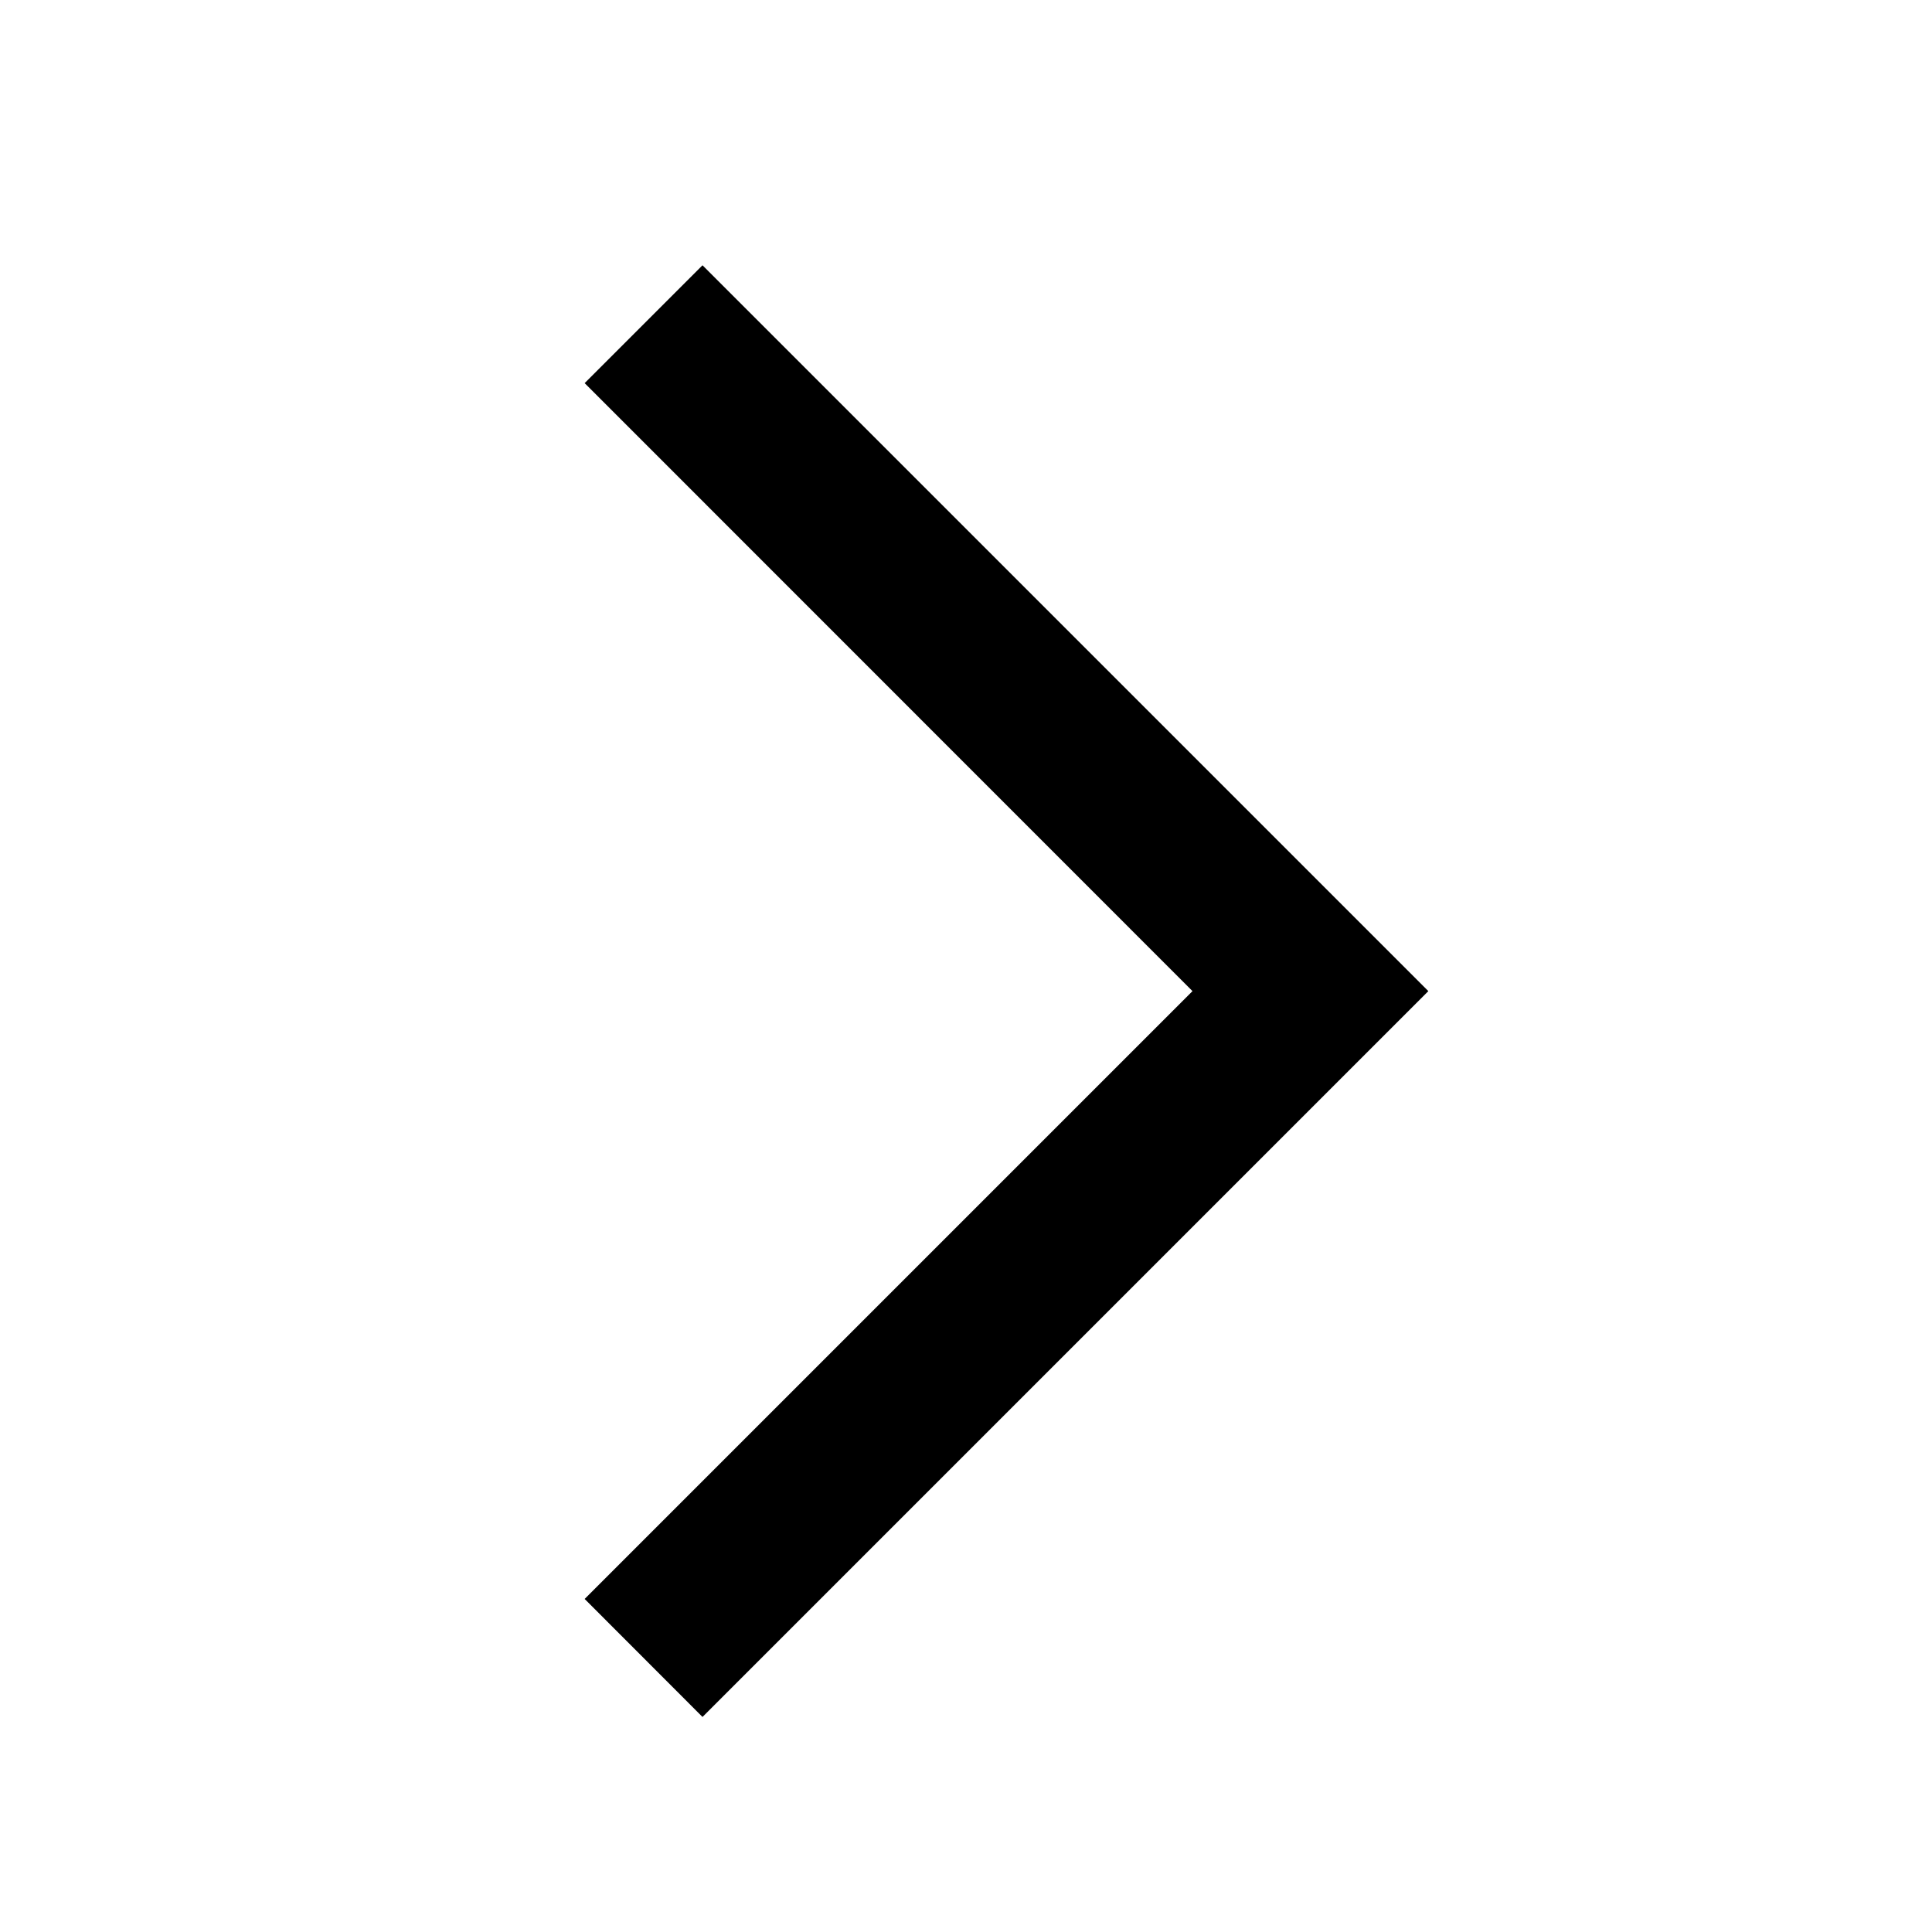
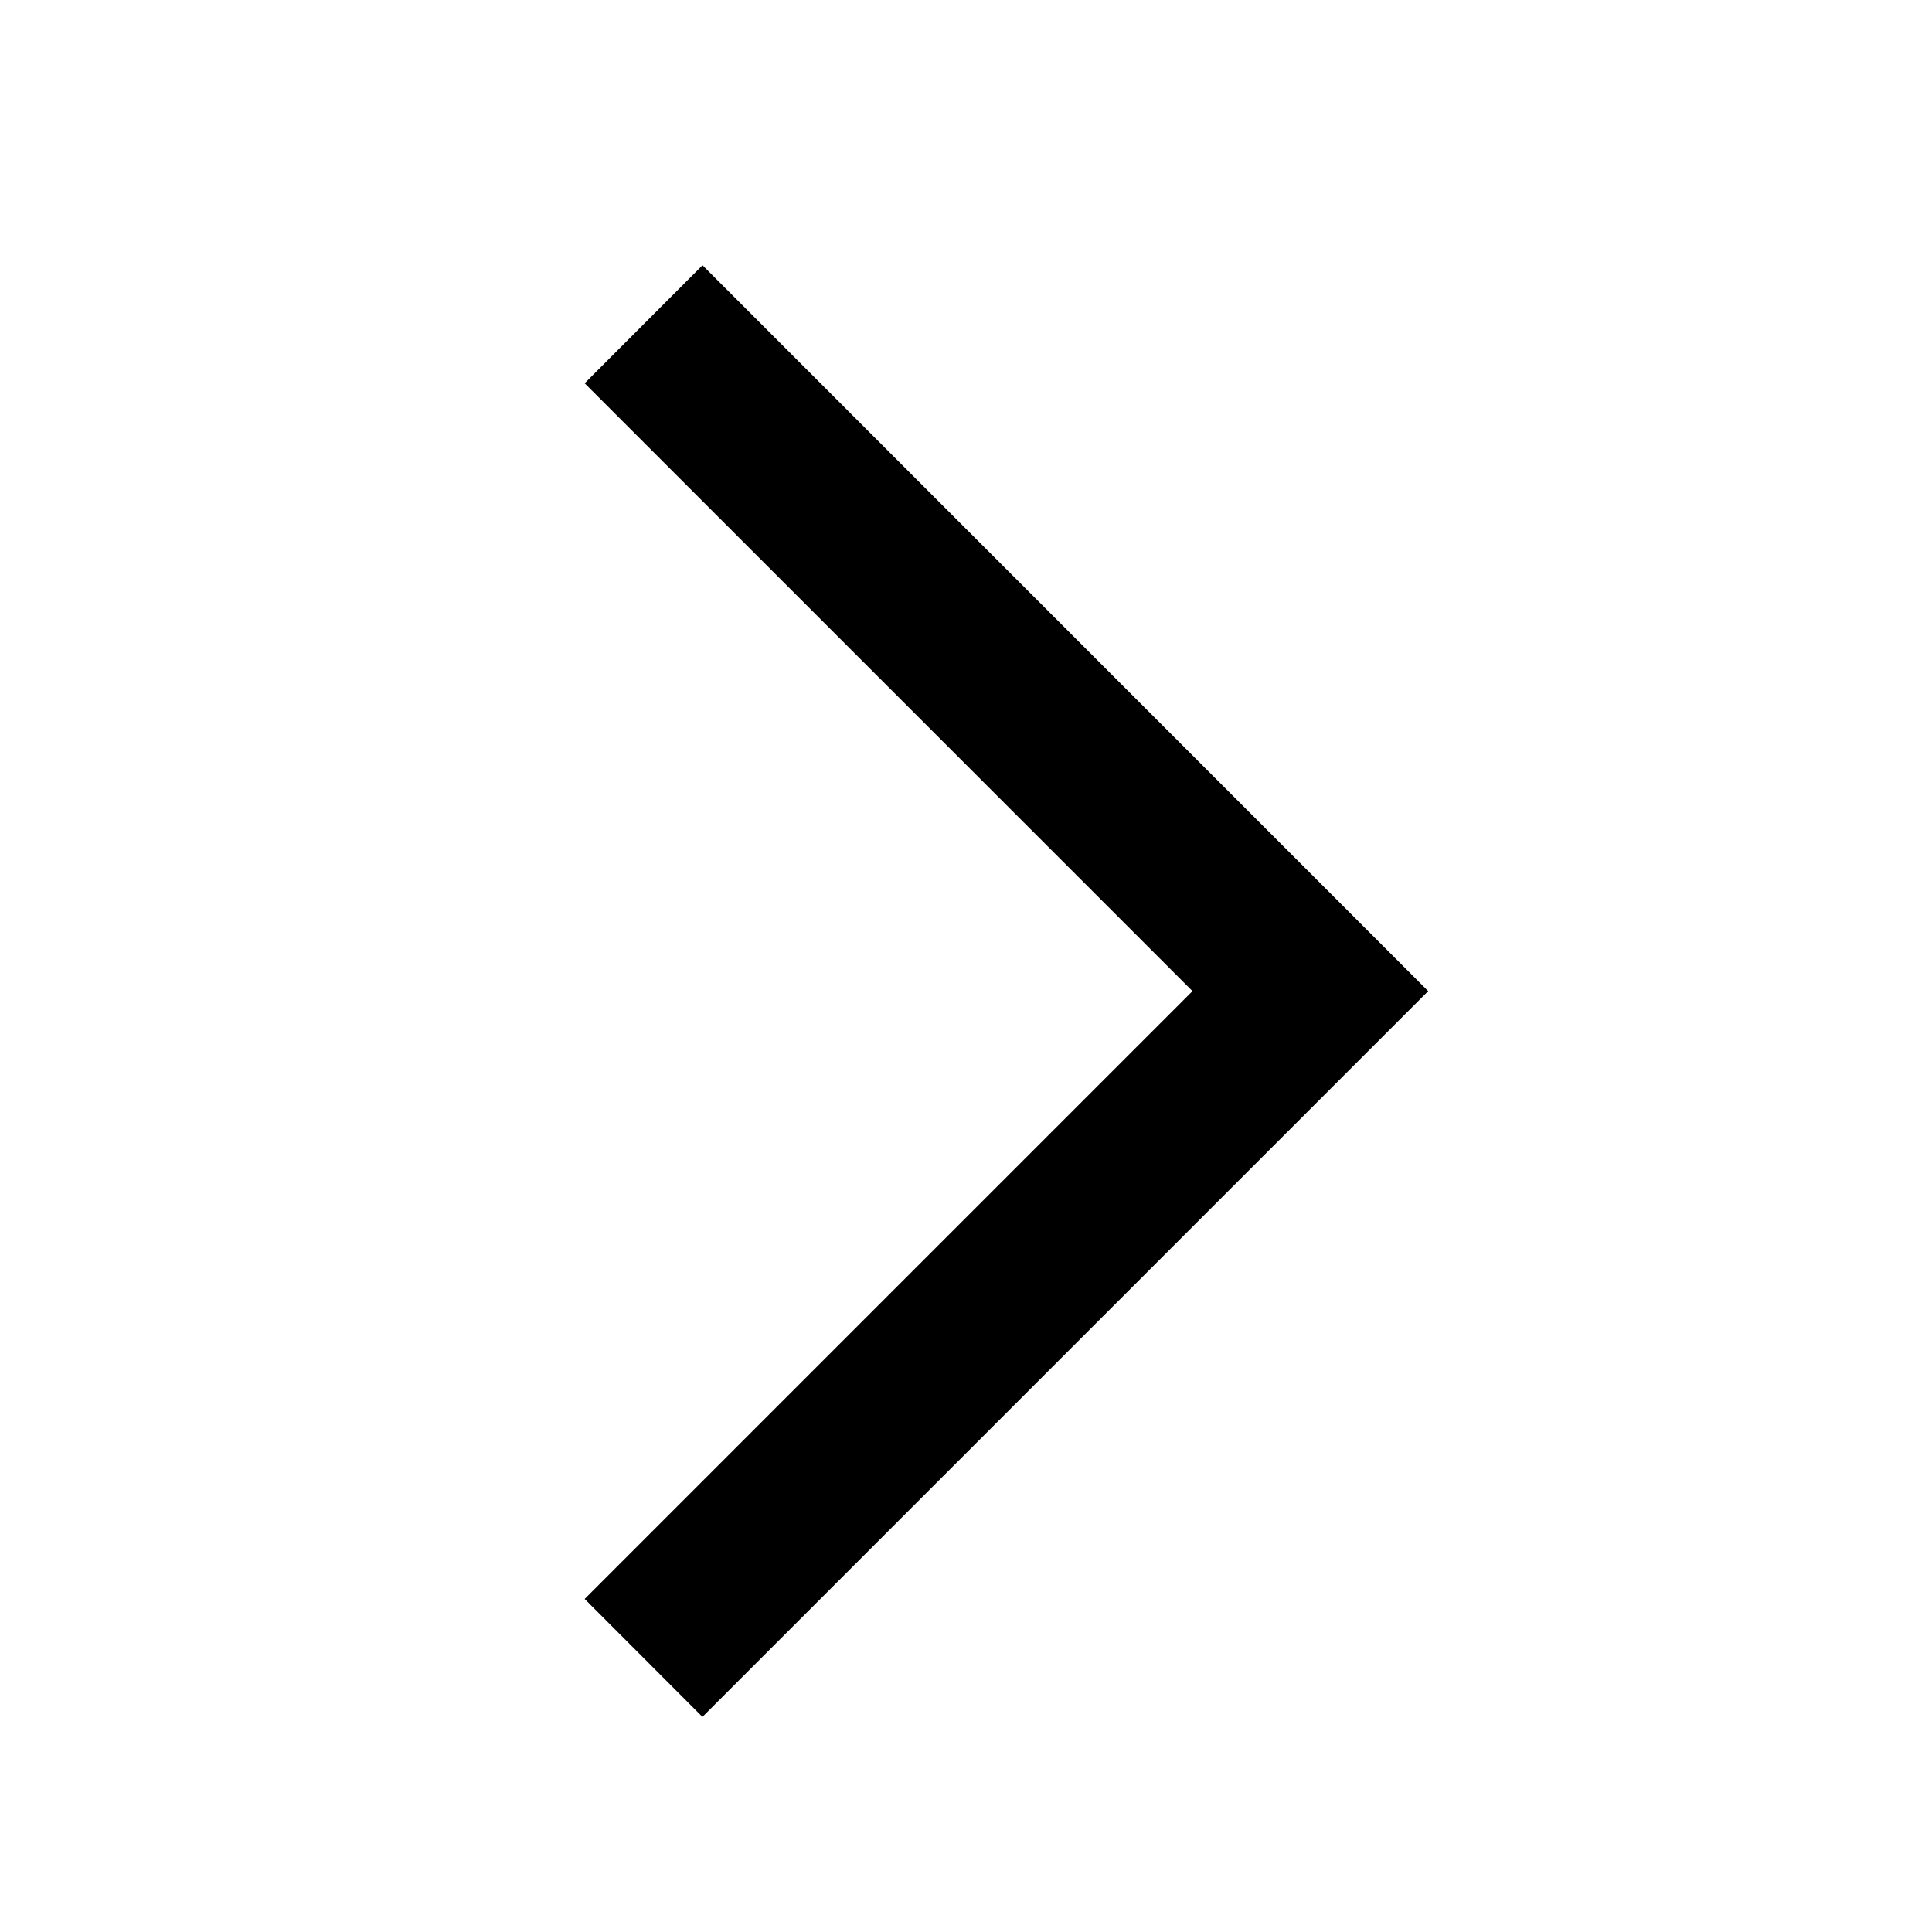
<svg xmlns="http://www.w3.org/2000/svg" width="13" height="13" viewBox="0 0 13 13" fill="none">
-   <path fill-rule="evenodd" clip-rule="evenodd" d="M4.727 11.553L3.934 10.759L8.024 6.669L3.934 2.578L4.727 1.785L9.611 6.669L4.727 11.553Z" fill="currentColor" />
+   <path fill-rule="evenodd" clip-rule="evenodd" d="M4.727 11.553l-.793-.794 4.09-4.09-4.09-4.09.793-.794L9.61 6.669l-4.884 4.884z" fill="currentColor" />
</svg>
